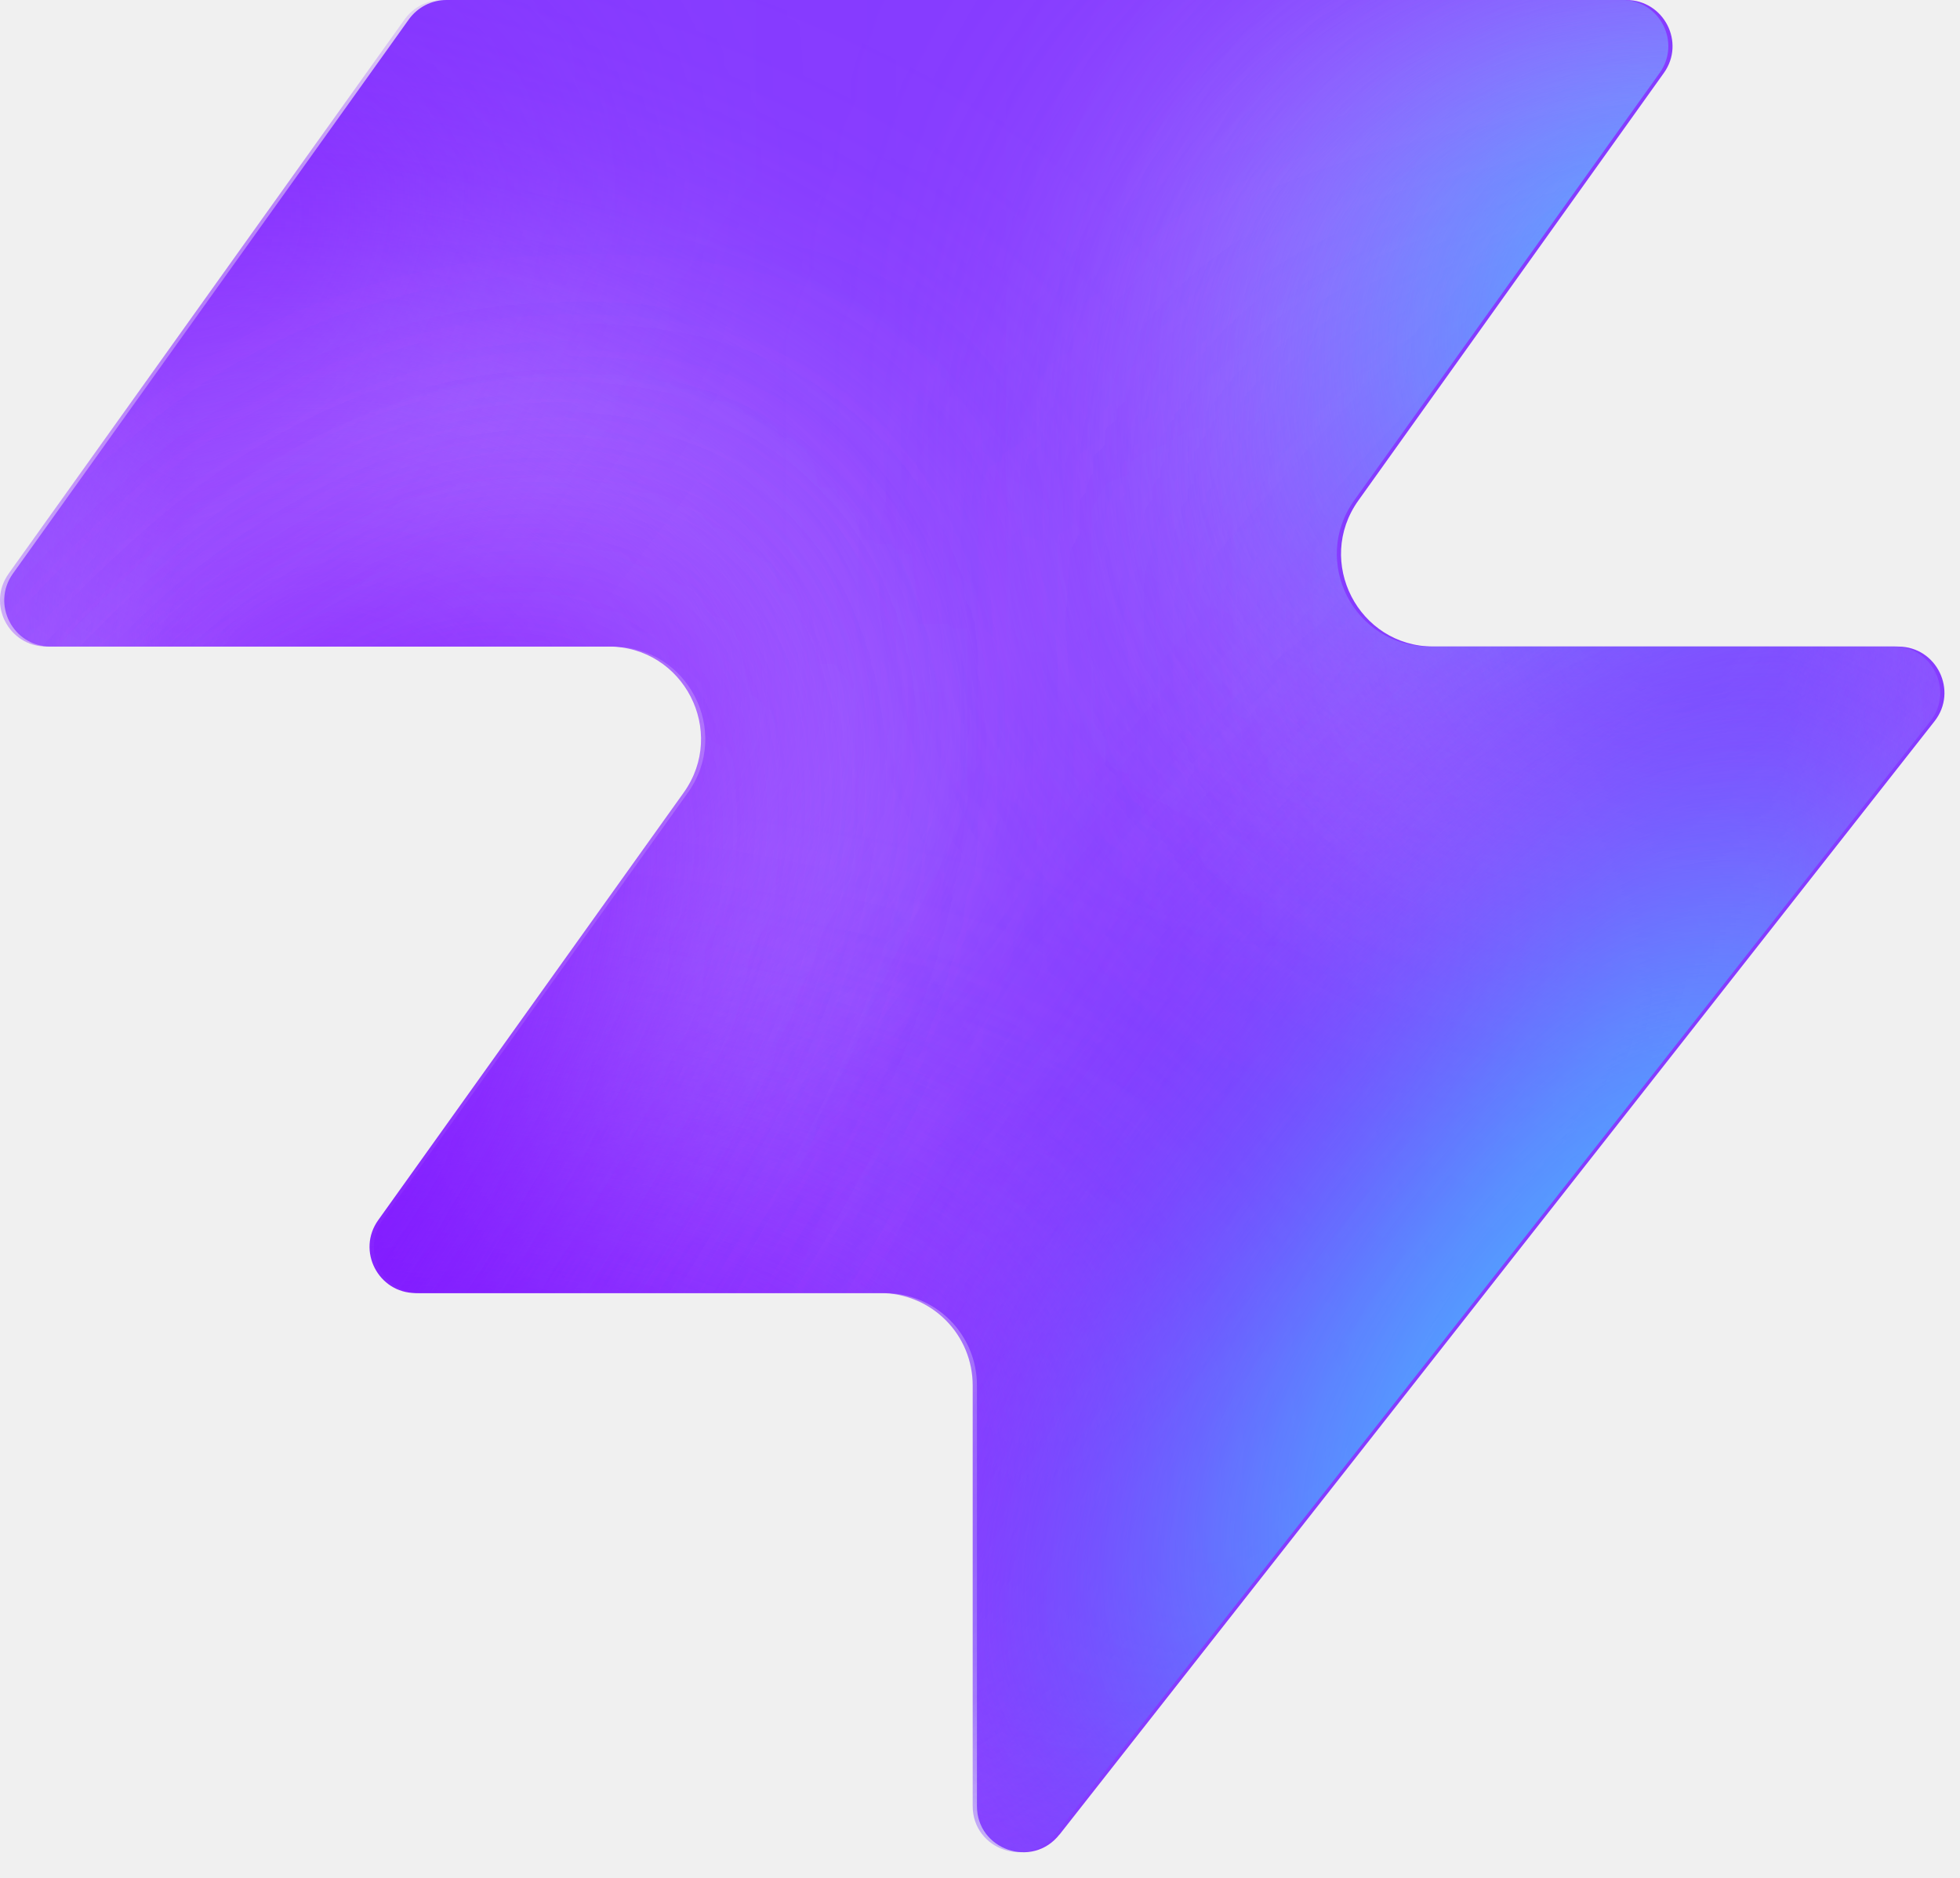
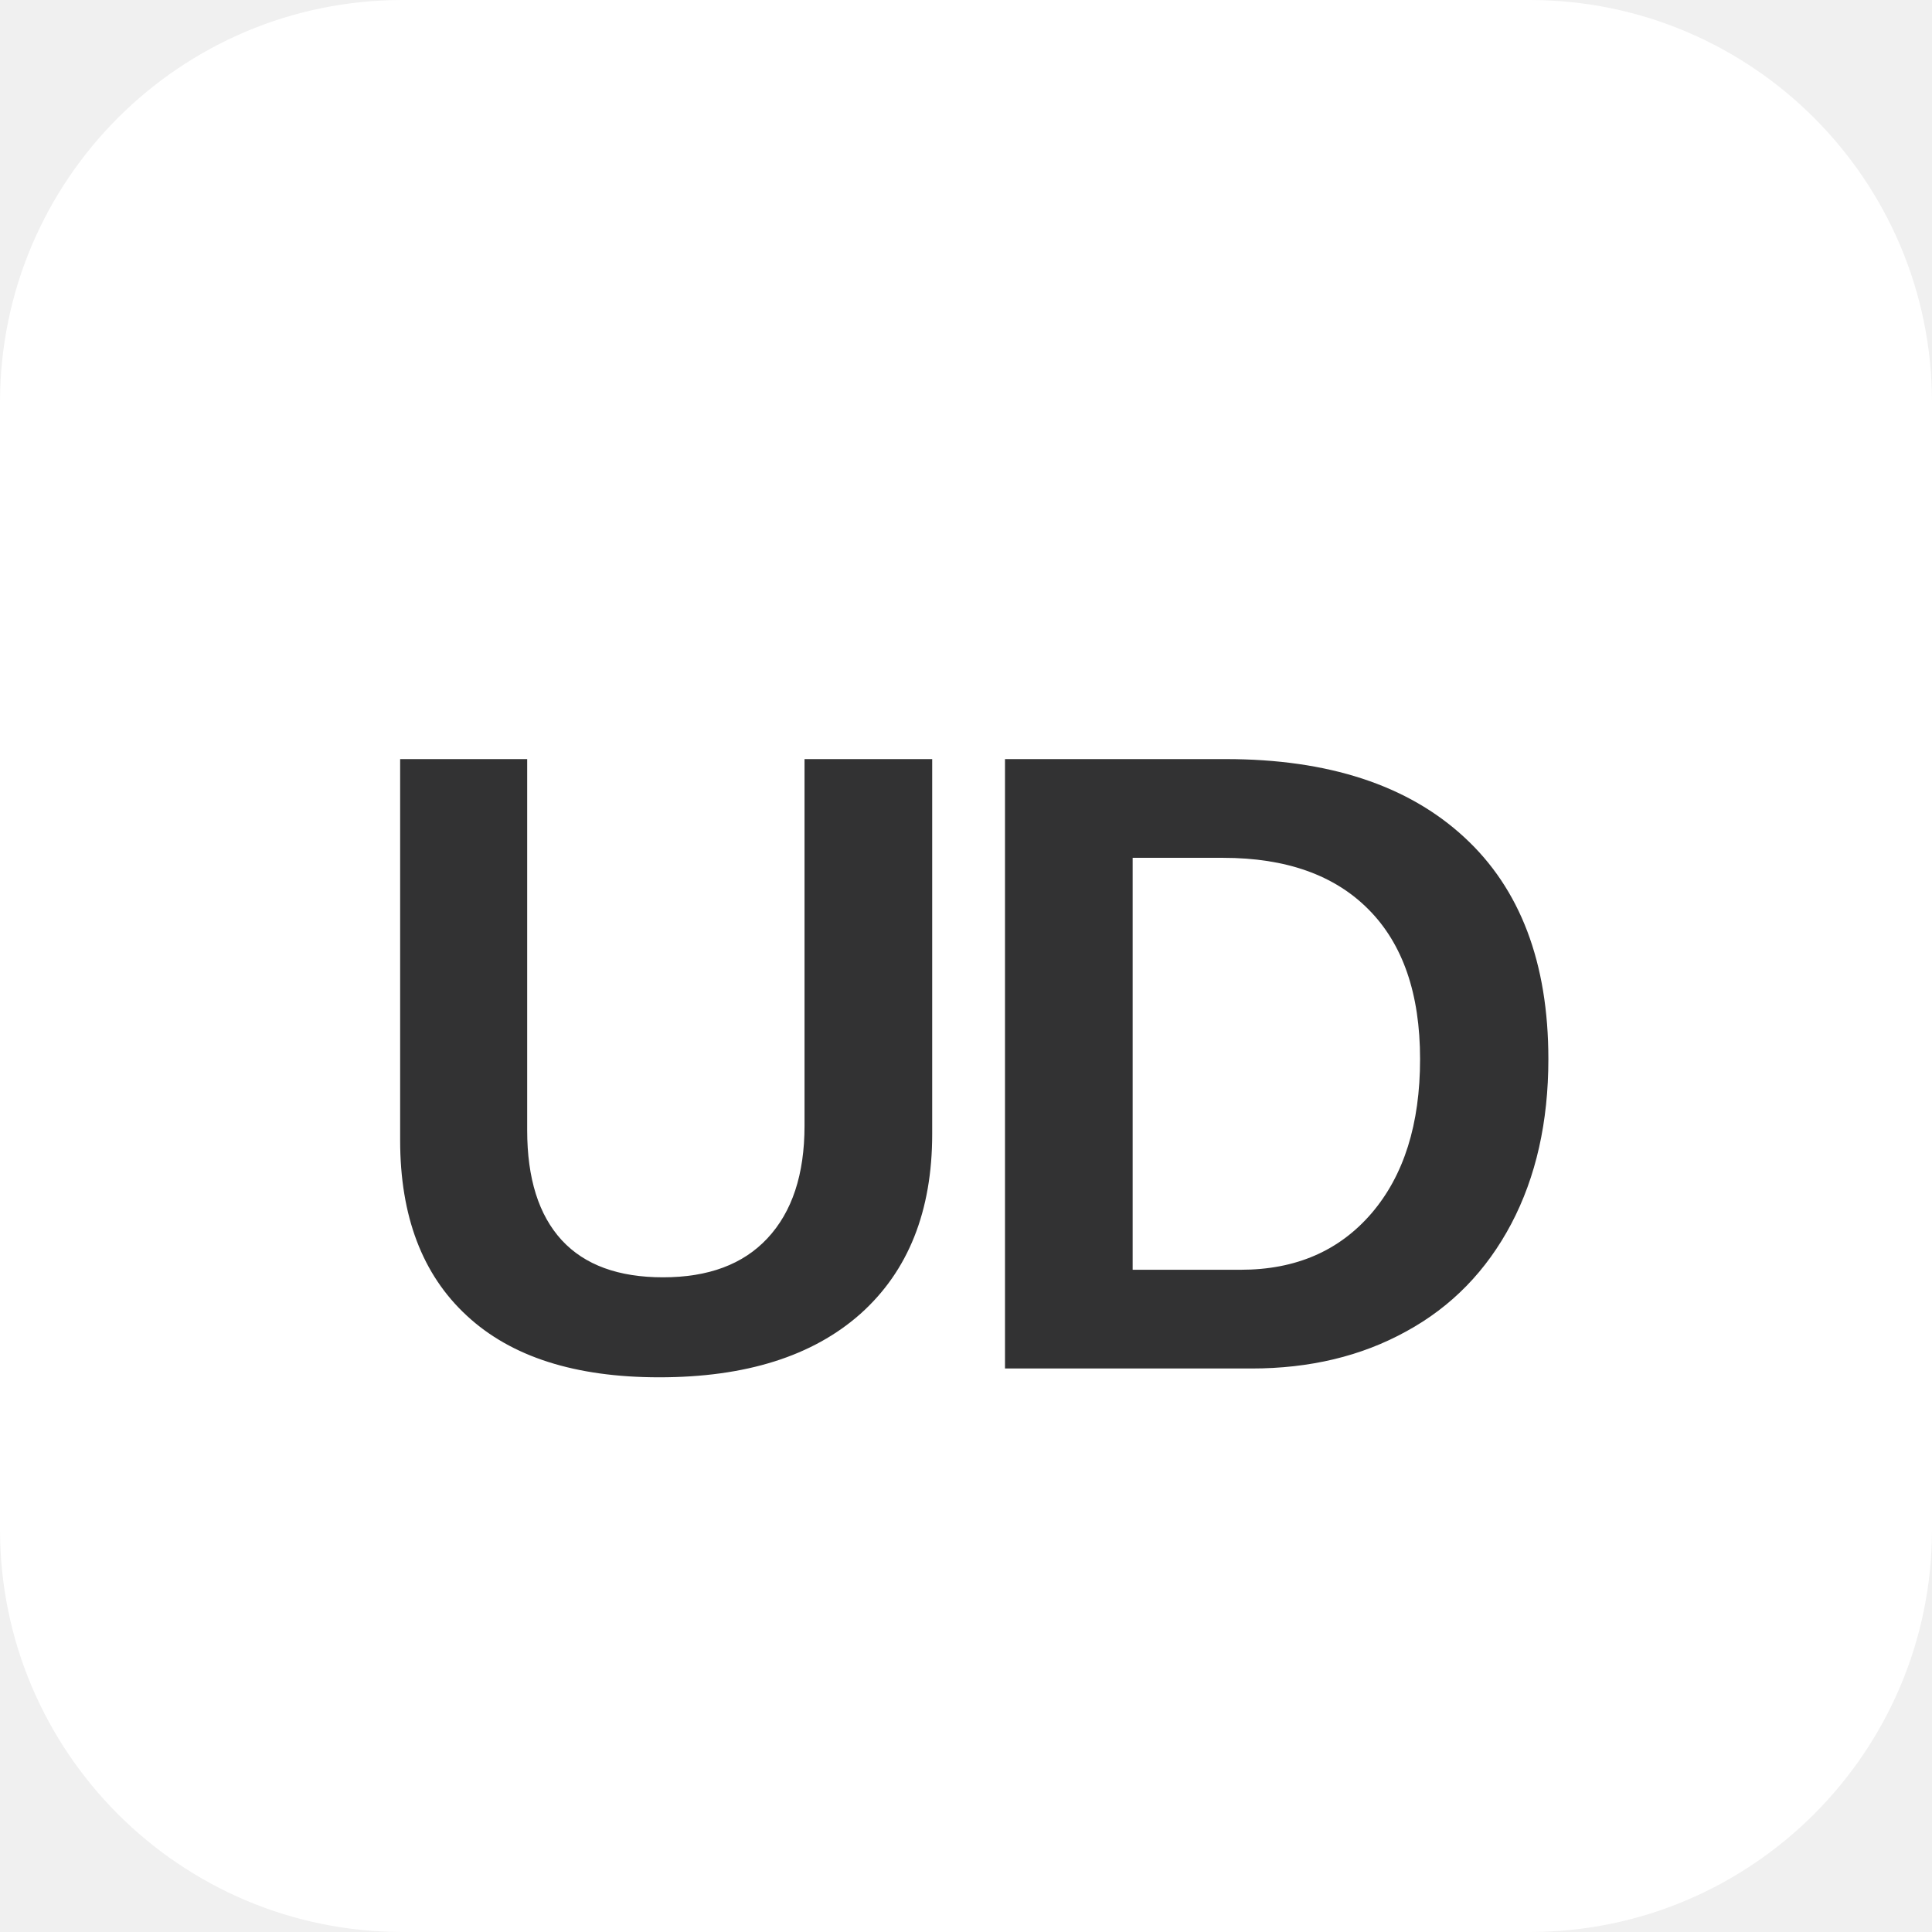
- <svg xmlns="http://www.w3.org/2000/svg" width="48" height="46" fill="none" viewBox="0 0 48 46">
-   <path fill="#863bff" d="M25.946 44.938c-.664.845-2.021.375-2.021-.698V33.937a2.26 2.26 0 0 0-2.262-2.262H10.287c-.92 0-1.456-1.04-.92-1.788l7.48-10.471c1.07-1.497 0-3.578-1.842-3.578H1.237c-.92 0-1.456-1.04-.92-1.788L10.013.474c.214-.297.556-.474.92-.474h28.894c.92 0 1.456 1.04.92 1.788l-7.48 10.471c-1.07 1.498 0 3.579 1.842 3.579h11.377c.943 0 1.473 1.088.89 1.83L25.947 44.94z" style="fill:#863bff;fill:color(display-p3 .525 .23 1);fill-opacity:1" />
-   <mask id="a" width="48" height="46" x="0" y="0" maskUnits="userSpaceOnUse" style="mask-type:alpha">
-     <path fill="#000" d="M25.842 44.938c-.664.844-2.021.375-2.021-.698V33.937a2.26 2.26 0 0 0-2.262-2.262H10.183c-.92 0-1.456-1.04-.92-1.788l7.48-10.471c1.07-1.498 0-3.579-1.842-3.579H1.133c-.92 0-1.456-1.04-.92-1.787L9.91.473c.214-.297.556-.474.92-.474h28.894c.92 0 1.456 1.04.92 1.788l-7.48 10.471c-1.07 1.498 0 3.578 1.842 3.578h11.377c.943 0 1.473 1.088.89 1.832L25.843 44.94z" style="fill:#000;fill-opacity:1" />
-   </mask>
-   <g mask="url(#a)">
-     <g filter="url(#b)">
-       <ellipse cx="5.508" cy="14.704" fill="#ede6ff" rx="5.508" ry="14.704" style="fill:#ede6ff;fill:color(display-p3 .927 .903 1);fill-opacity:1" transform="matrix(.00324 1 1 -.00324 -4.47 31.516)" />
-     </g>
-     <g filter="url(#c)">
-       <ellipse cx="10.399" cy="29.851" fill="#ede6ff" rx="10.399" ry="29.851" style="fill:#ede6ff;fill:color(display-p3 .927 .903 1);fill-opacity:1" transform="matrix(.00324 1 1 -.00324 -39.328 7.883)" />
-     </g>
-     <g filter="url(#d)">
-       <ellipse cx="5.508" cy="30.487" fill="#7e14ff" rx="5.508" ry="30.487" style="fill:#7e14ff;fill:color(display-p3 .492 .077 1);fill-opacity:1" transform="rotate(89.814 -25.913 -14.639)scale(1 -1)" />
-     </g>
-     <g filter="url(#e)">
-       <ellipse cx="5.508" cy="30.599" fill="#7e14ff" rx="5.508" ry="30.599" style="fill:#7e14ff;fill:color(display-p3 .492 .077 1);fill-opacity:1" transform="rotate(89.814 -32.644 -3.334)scale(1 -1)" />
-     </g>
-     <g filter="url(#f)">
-       <ellipse cx="5.508" cy="30.599" fill="#7e14ff" rx="5.508" ry="30.599" style="fill:#7e14ff;fill:color(display-p3 .492 .077 1);fill-opacity:1" transform="matrix(.00324 1 1 -.00324 -34.34 30.47)" />
-     </g>
-     <g filter="url(#g)">
-       <ellipse cx="14.072" cy="22.078" fill="#ede6ff" rx="14.072" ry="22.078" style="fill:#ede6ff;fill:color(display-p3 .927 .903 1);fill-opacity:1" transform="rotate(93.35 24.506 48.493)scale(-1 1)" />
-     </g>
-     <g filter="url(#h)">
-       <ellipse cx="3.47" cy="21.501" fill="#7e14ff" rx="3.47" ry="21.501" style="fill:#7e14ff;fill:color(display-p3 .492 .077 1);fill-opacity:1" transform="rotate(89.009 28.708 47.59)scale(-1 1)" />
-     </g>
-     <g filter="url(#i)">
-       <ellipse cx="3.47" cy="21.501" fill="#7e14ff" rx="3.47" ry="21.501" style="fill:#7e14ff;fill:color(display-p3 .492 .077 1);fill-opacity:1" transform="rotate(89.009 28.708 47.59)scale(-1 1)" />
-     </g>
-     <g filter="url(#j)">
-       <ellipse cx=".387" cy="8.972" fill="#7e14ff" rx="4.407" ry="29.108" style="fill:#7e14ff;fill:color(display-p3 .492 .077 1);fill-opacity:1" transform="rotate(39.51 .387 8.972)" />
-     </g>
-     <g filter="url(#k)">
-       <ellipse cx="47.523" cy="-6.092" fill="#7e14ff" rx="4.407" ry="29.108" style="fill:#7e14ff;fill:color(display-p3 .492 .077 1);fill-opacity:1" transform="rotate(37.892 47.523 -6.092)" />
-     </g>
-     <g filter="url(#l)">
-       <ellipse cx="41.412" cy="6.333" fill="#47bfff" rx="5.971" ry="9.665" style="fill:#47bfff;fill:color(display-p3 .28 .748 1);fill-opacity:1" transform="rotate(37.892 41.412 6.333)" />
-     </g>
-     <g filter="url(#m)">
-       <ellipse cx="-1.879" cy="38.332" fill="#7e14ff" rx="4.407" ry="29.108" style="fill:#7e14ff;fill:color(display-p3 .492 .077 1);fill-opacity:1" transform="rotate(37.892 -1.88 38.332)" />
-     </g>
-     <g filter="url(#n)">
-       <ellipse cx="-1.879" cy="38.332" fill="#7e14ff" rx="4.407" ry="29.108" style="fill:#7e14ff;fill:color(display-p3 .492 .077 1);fill-opacity:1" transform="rotate(37.892 -1.88 38.332)" />
-     </g>
-     <g filter="url(#o)">
-       <ellipse cx="35.651" cy="29.907" fill="#7e14ff" rx="4.407" ry="29.108" style="fill:#7e14ff;fill:color(display-p3 .492 .077 1);fill-opacity:1" transform="rotate(37.892 35.651 29.907)" />
-     </g>
-     <g filter="url(#p)">
-       <ellipse cx="38.418" cy="32.4" fill="#47bfff" rx="5.971" ry="15.297" style="fill:#47bfff;fill:color(display-p3 .28 .748 1);fill-opacity:1" transform="rotate(37.892 38.418 32.4)" />
-     </g>
-   </g>
-   <defs>
-     <filter id="b" width="60.045" height="41.654" x="-19.77" y="16.149" color-interpolation-filters="sRGB" filterUnits="userSpaceOnUse">
-       <feFlood flood-opacity="0" result="BackgroundImageFix" />
-       <feBlend in="SourceGraphic" in2="BackgroundImageFix" result="shape" />
-       <feGaussianBlur result="effect1_foregroundBlur_2002_17158" stdDeviation="7.659" />
-     </filter>
-     <filter id="c" width="90.34" height="51.437" x="-54.613" y="-7.533" color-interpolation-filters="sRGB" filterUnits="userSpaceOnUse">
-       <feFlood flood-opacity="0" result="BackgroundImageFix" />
-       <feBlend in="SourceGraphic" in2="BackgroundImageFix" result="shape" />
-       <feGaussianBlur result="effect1_foregroundBlur_2002_17158" stdDeviation="7.659" />
-     </filter>
-     <filter id="d" width="79.355" height="29.4" x="-49.64" y="2.03" color-interpolation-filters="sRGB" filterUnits="userSpaceOnUse">
-       <feFlood flood-opacity="0" result="BackgroundImageFix" />
-       <feBlend in="SourceGraphic" in2="BackgroundImageFix" result="shape" />
-       <feGaussianBlur result="effect1_foregroundBlur_2002_17158" stdDeviation="4.596" />
-     </filter>
-     <filter id="e" width="79.579" height="29.4" x="-45.045" y="20.029" color-interpolation-filters="sRGB" filterUnits="userSpaceOnUse">
-       <feFlood flood-opacity="0" result="BackgroundImageFix" />
-       <feBlend in="SourceGraphic" in2="BackgroundImageFix" result="shape" />
-       <feGaussianBlur result="effect1_foregroundBlur_2002_17158" stdDeviation="4.596" />
-     </filter>
-     <filter id="f" width="79.579" height="29.4" x="-43.513" y="21.178" color-interpolation-filters="sRGB" filterUnits="userSpaceOnUse">
-       <feFlood flood-opacity="0" result="BackgroundImageFix" />
-       <feBlend in="SourceGraphic" in2="BackgroundImageFix" result="shape" />
-       <feGaussianBlur result="effect1_foregroundBlur_2002_17158" stdDeviation="4.596" />
-     </filter>
-     <filter id="g" width="74.749" height="58.852" x="15.756" y="-17.901" color-interpolation-filters="sRGB" filterUnits="userSpaceOnUse">
-       <feFlood flood-opacity="0" result="BackgroundImageFix" />
-       <feBlend in="SourceGraphic" in2="BackgroundImageFix" result="shape" />
-       <feGaussianBlur result="effect1_foregroundBlur_2002_17158" stdDeviation="7.659" />
-     </filter>
-     <filter id="h" width="61.377" height="25.362" x="23.548" y="2.284" color-interpolation-filters="sRGB" filterUnits="userSpaceOnUse">
-       <feFlood flood-opacity="0" result="BackgroundImageFix" />
-       <feBlend in="SourceGraphic" in2="BackgroundImageFix" result="shape" />
-       <feGaussianBlur result="effect1_foregroundBlur_2002_17158" stdDeviation="4.596" />
-     </filter>
-     <filter id="i" width="61.377" height="25.362" x="23.548" y="2.284" color-interpolation-filters="sRGB" filterUnits="userSpaceOnUse">
-       <feFlood flood-opacity="0" result="BackgroundImageFix" />
-       <feBlend in="SourceGraphic" in2="BackgroundImageFix" result="shape" />
-       <feGaussianBlur result="effect1_foregroundBlur_2002_17158" stdDeviation="4.596" />
-     </filter>
-     <filter id="j" width="56.045" height="63.649" x="-27.636" y="-22.853" color-interpolation-filters="sRGB" filterUnits="userSpaceOnUse">
-       <feFlood flood-opacity="0" result="BackgroundImageFix" />
-       <feBlend in="SourceGraphic" in2="BackgroundImageFix" result="shape" />
-       <feGaussianBlur result="effect1_foregroundBlur_2002_17158" stdDeviation="4.596" />
-     </filter>
-     <filter id="k" width="54.814" height="64.646" x="20.116" y="-38.415" color-interpolation-filters="sRGB" filterUnits="userSpaceOnUse">
-       <feFlood flood-opacity="0" result="BackgroundImageFix" />
-       <feBlend in="SourceGraphic" in2="BackgroundImageFix" result="shape" />
-       <feGaussianBlur result="effect1_foregroundBlur_2002_17158" stdDeviation="4.596" />
-     </filter>
-     <filter id="l" width="33.541" height="35.313" x="24.641" y="-11.323" color-interpolation-filters="sRGB" filterUnits="userSpaceOnUse">
-       <feFlood flood-opacity="0" result="BackgroundImageFix" />
-       <feBlend in="SourceGraphic" in2="BackgroundImageFix" result="shape" />
-       <feGaussianBlur result="effect1_foregroundBlur_2002_17158" stdDeviation="4.596" />
-     </filter>
-     <filter id="m" width="54.814" height="64.646" x="-29.286" y="6.009" color-interpolation-filters="sRGB" filterUnits="userSpaceOnUse">
-       <feFlood flood-opacity="0" result="BackgroundImageFix" />
-       <feBlend in="SourceGraphic" in2="BackgroundImageFix" result="shape" />
-       <feGaussianBlur result="effect1_foregroundBlur_2002_17158" stdDeviation="4.596" />
-     </filter>
-     <filter id="n" width="54.814" height="64.646" x="-29.286" y="6.009" color-interpolation-filters="sRGB" filterUnits="userSpaceOnUse">
-       <feFlood flood-opacity="0" result="BackgroundImageFix" />
-       <feBlend in="SourceGraphic" in2="BackgroundImageFix" result="shape" />
-       <feGaussianBlur result="effect1_foregroundBlur_2002_17158" stdDeviation="4.596" />
-     </filter>
-     <filter id="o" width="54.814" height="64.646" x="8.244" y="-2.416" color-interpolation-filters="sRGB" filterUnits="userSpaceOnUse">
-       <feFlood flood-opacity="0" result="BackgroundImageFix" />
-       <feBlend in="SourceGraphic" in2="BackgroundImageFix" result="shape" />
-       <feGaussianBlur result="effect1_foregroundBlur_2002_17158" stdDeviation="4.596" />
-     </filter>
-     <filter id="p" width="39.409" height="43.623" x="18.713" y="10.588" color-interpolation-filters="sRGB" filterUnits="userSpaceOnUse">
-       <feFlood flood-opacity="0" result="BackgroundImageFix" />
-       <feBlend in="SourceGraphic" in2="BackgroundImageFix" result="shape" />
-       <feGaussianBlur result="effect1_foregroundBlur_2002_17158" stdDeviation="4.596" />
-     </filter>
-   </defs>
+ <svg xmlns="http://www.w3.org/2000/svg" viewBox="0 0 48 48" width="48" height="48">
+   <rect width="48" height="48" rx="10" fill="#ffffff" />
+   <text x="24" y="34" font-family="Arial Black, Arial, sans-serif" font-weight="900" font-size="22" fill="#323233" text-anchor="middle" letter-spacing="-1">UD</text>
</svg>
